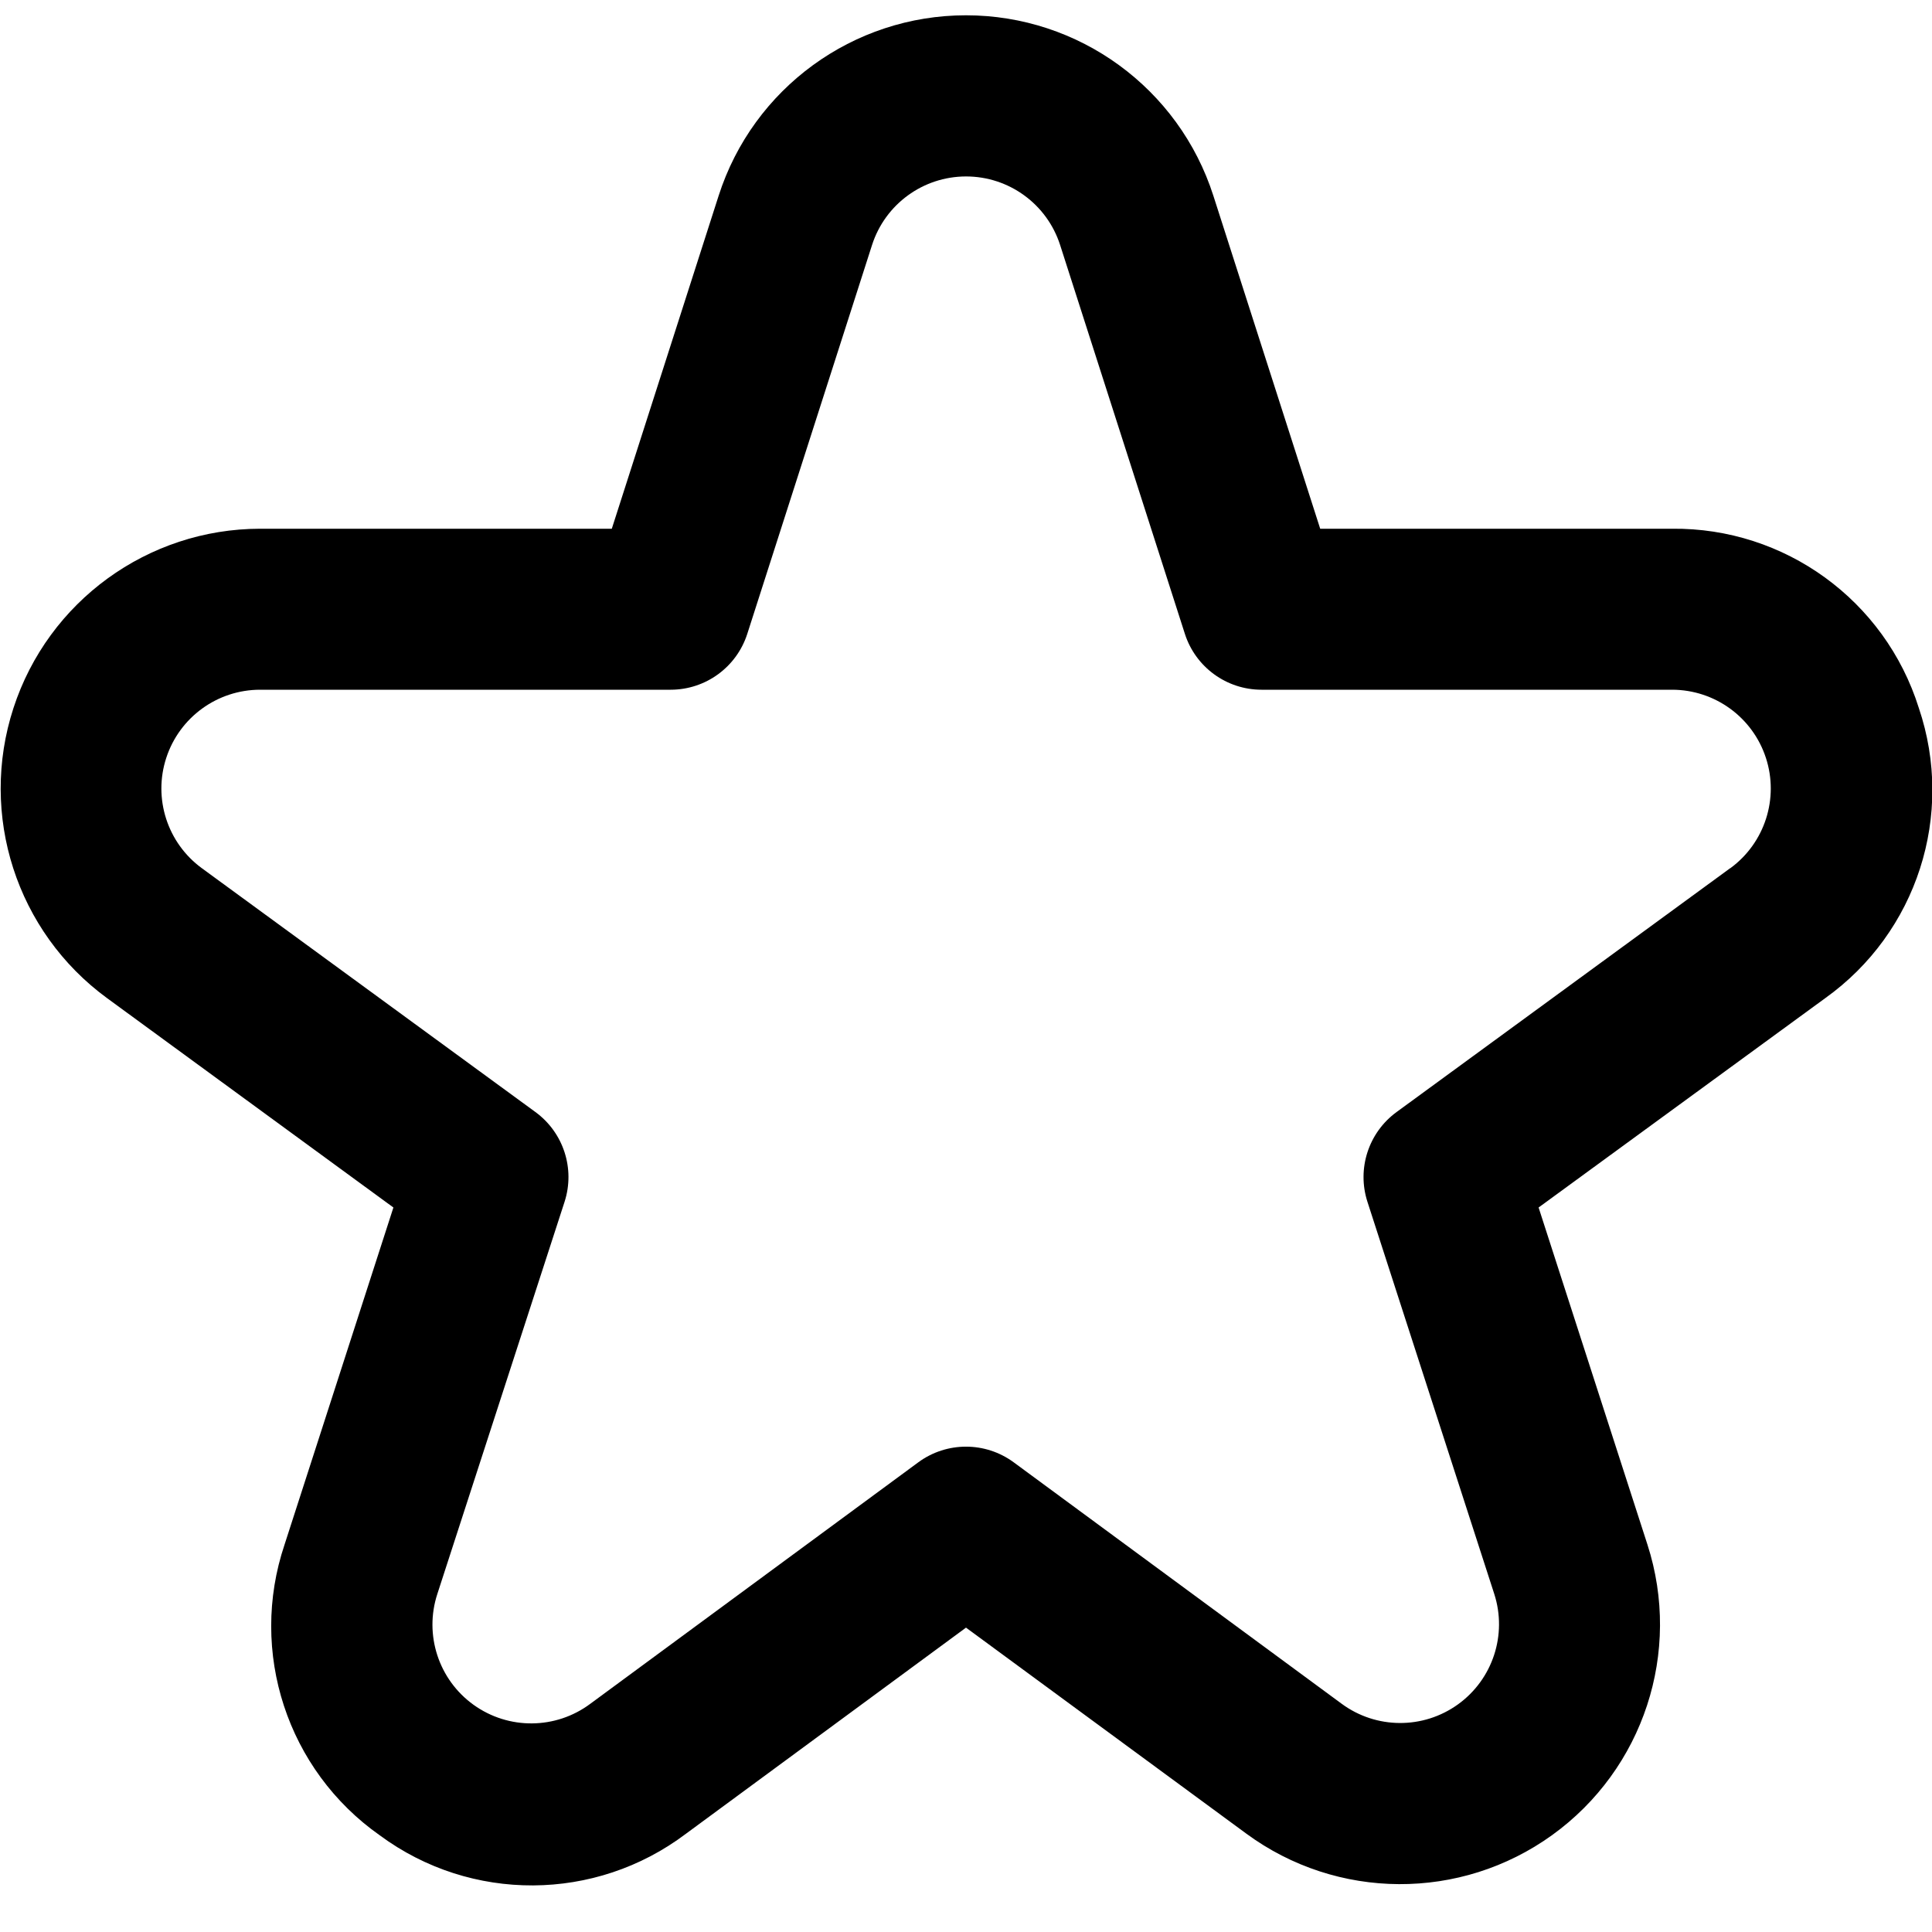
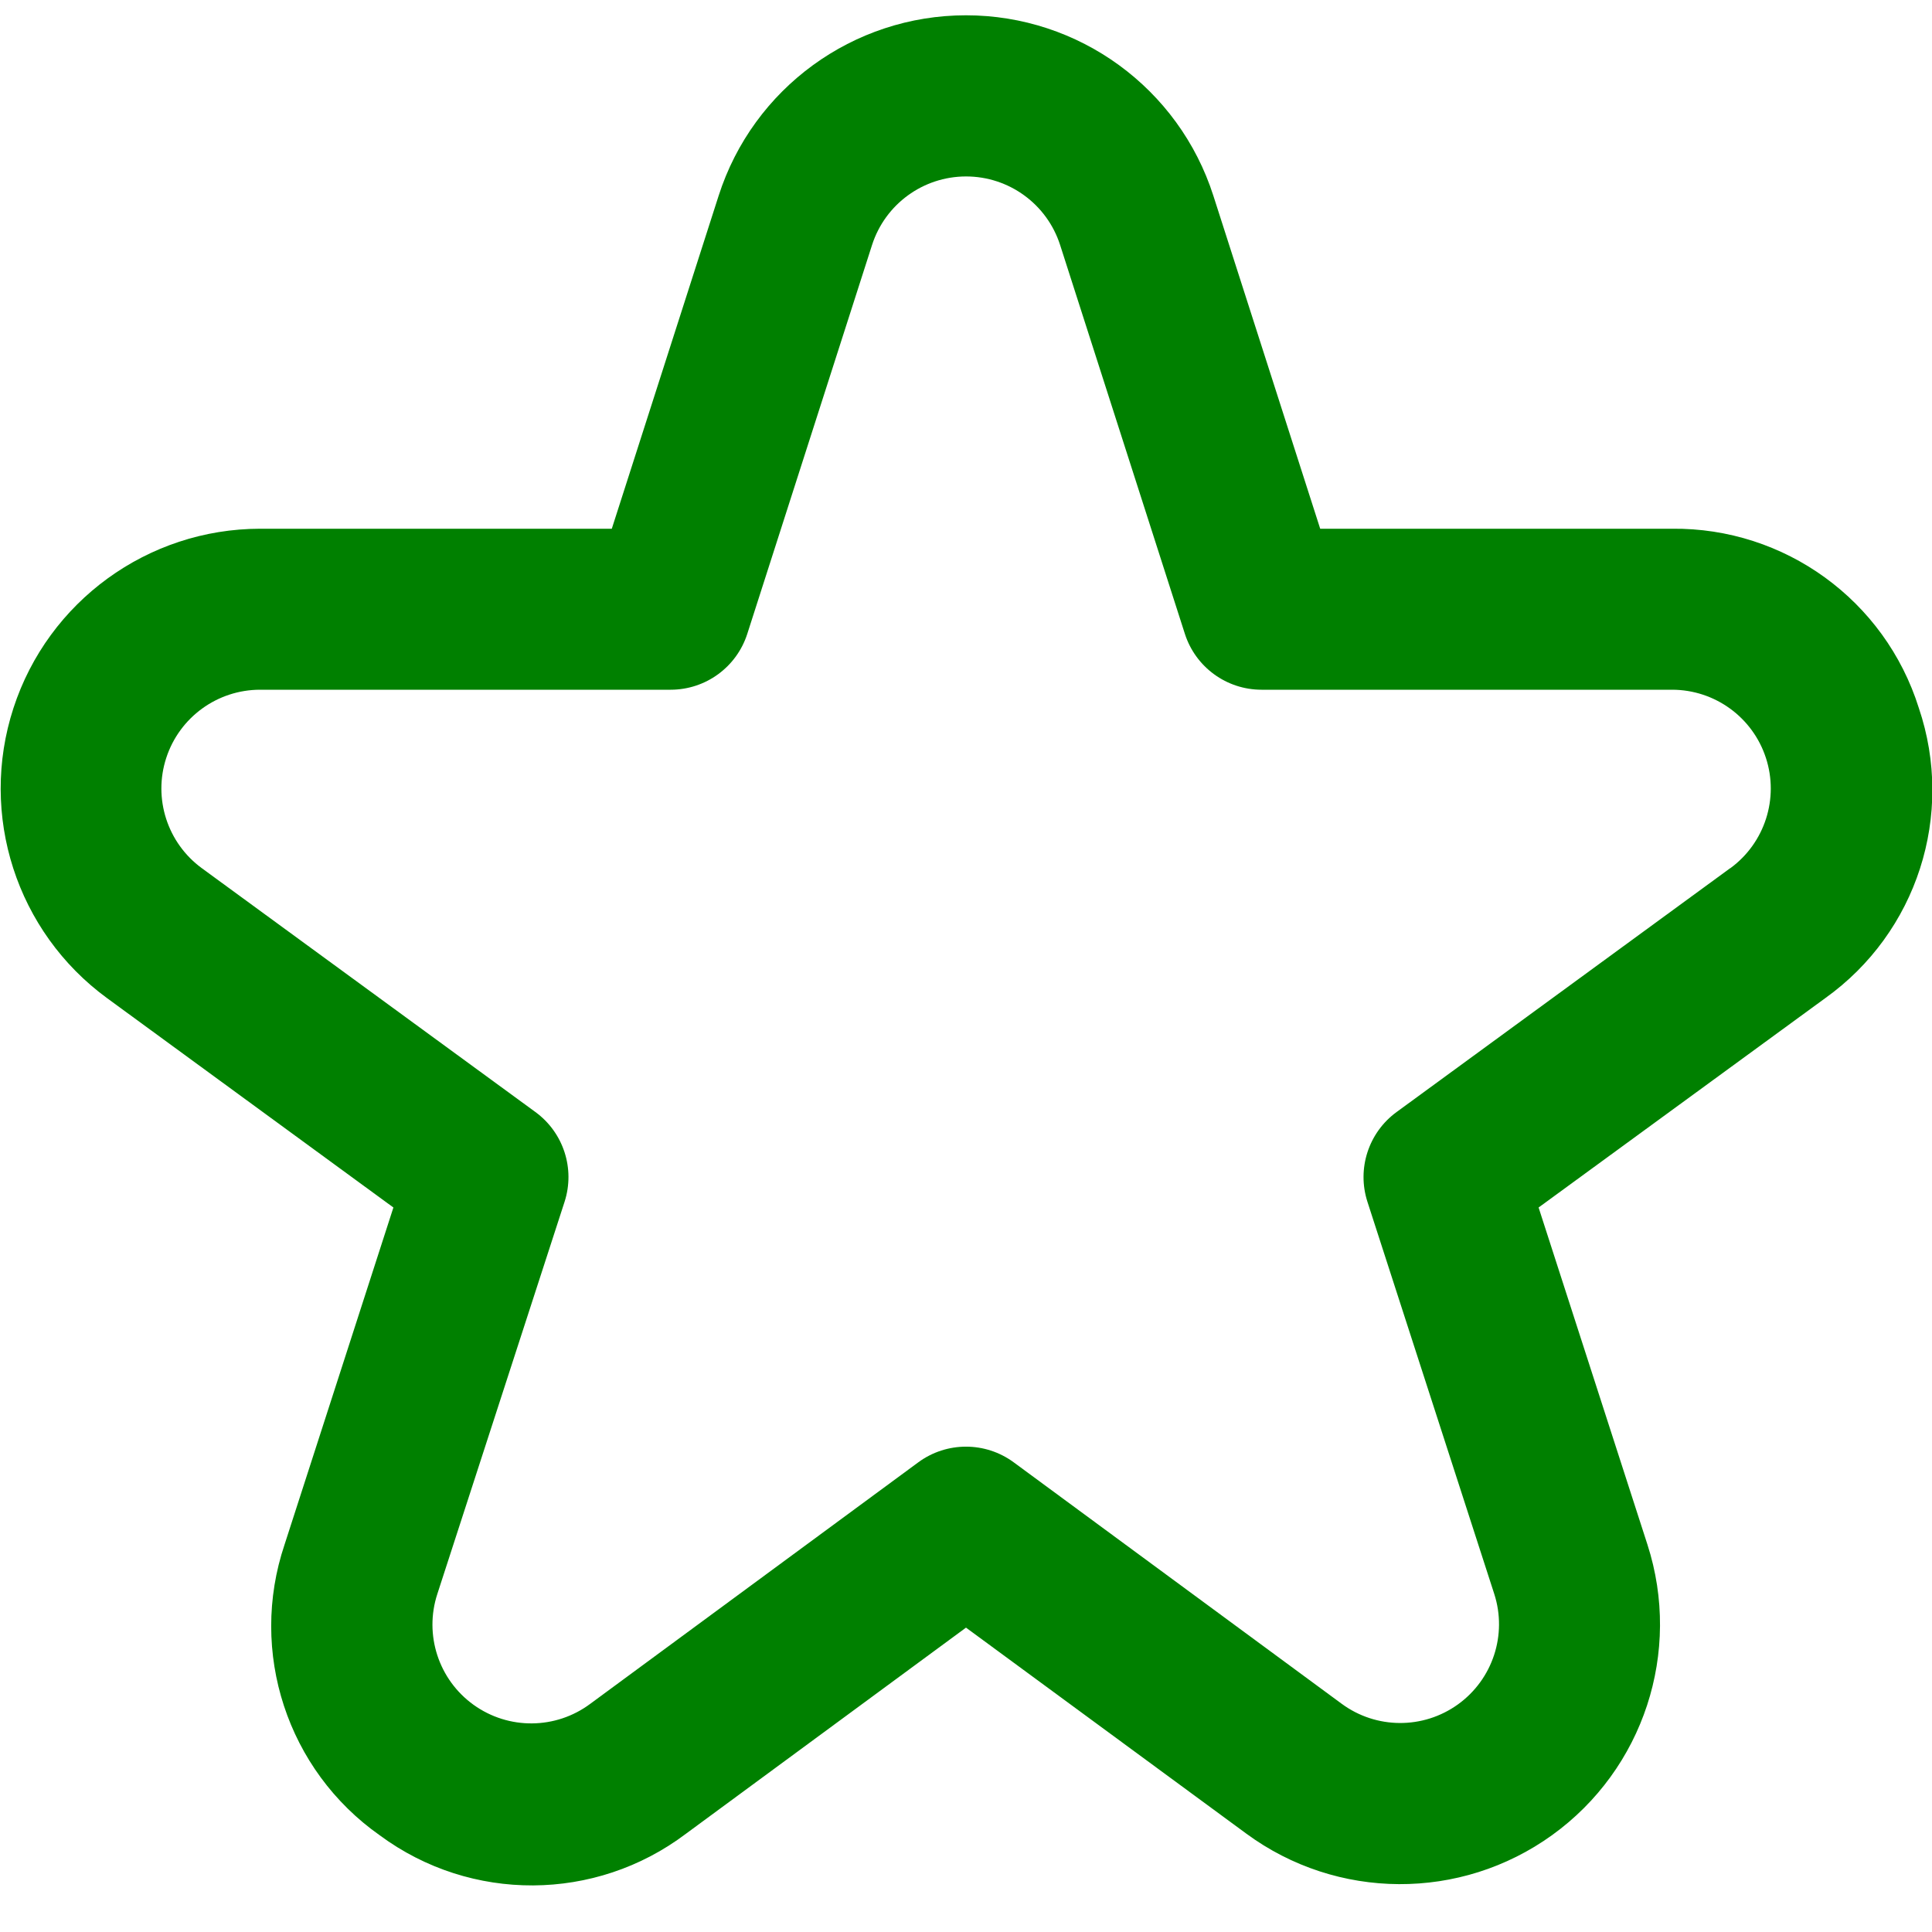
- <svg xmlns="http://www.w3.org/2000/svg" id="Outline" viewBox="0 0 24 24" width="512" height="512">
+ <svg xmlns="http://www.w3.org/2000/svg" fill="green" id="Outline" viewBox="0 0 24 24" width="512" height="512">
  <path d="M23.836,8.794a3.179,3.179,0,0,0-3.067-2.226H16.4L15.073,2.432a3.227,3.227,0,0,0-6.146,0L7.6,6.568H3.231a3.227,3.227,0,0,0-1.9,5.832L4.887,15,3.535,19.187A3.178,3.178,0,0,0,4.719,22.8a3.177,3.177,0,0,0,3.8-.019L12,20.219l3.482,2.559a3.227,3.227,0,0,0,4.983-3.591L19.113,15l3.56-2.6A3.177,3.177,0,0,0,23.836,8.794Zm-2.343,1.991-4.144,3.029a1,1,0,0,0-.362,1.116L18.562,19.8a1.227,1.227,0,0,1-1.895,1.365l-4.075-3a1,1,0,0,0-1.184,0l-4.075,3a1.227,1.227,0,0,1-1.9-1.365L7.013,14.93a1,1,0,0,0-.362-1.116L2.507,10.785a1.227,1.227,0,0,1,.724-2.217h5.1a1,1,0,0,0,.952-.694l1.55-4.831a1.227,1.227,0,0,1,2.336,0l1.55,4.831a1,1,0,0,0,.952.694h5.1a1.227,1.227,0,0,1,.724,2.217Z" />
</svg>
